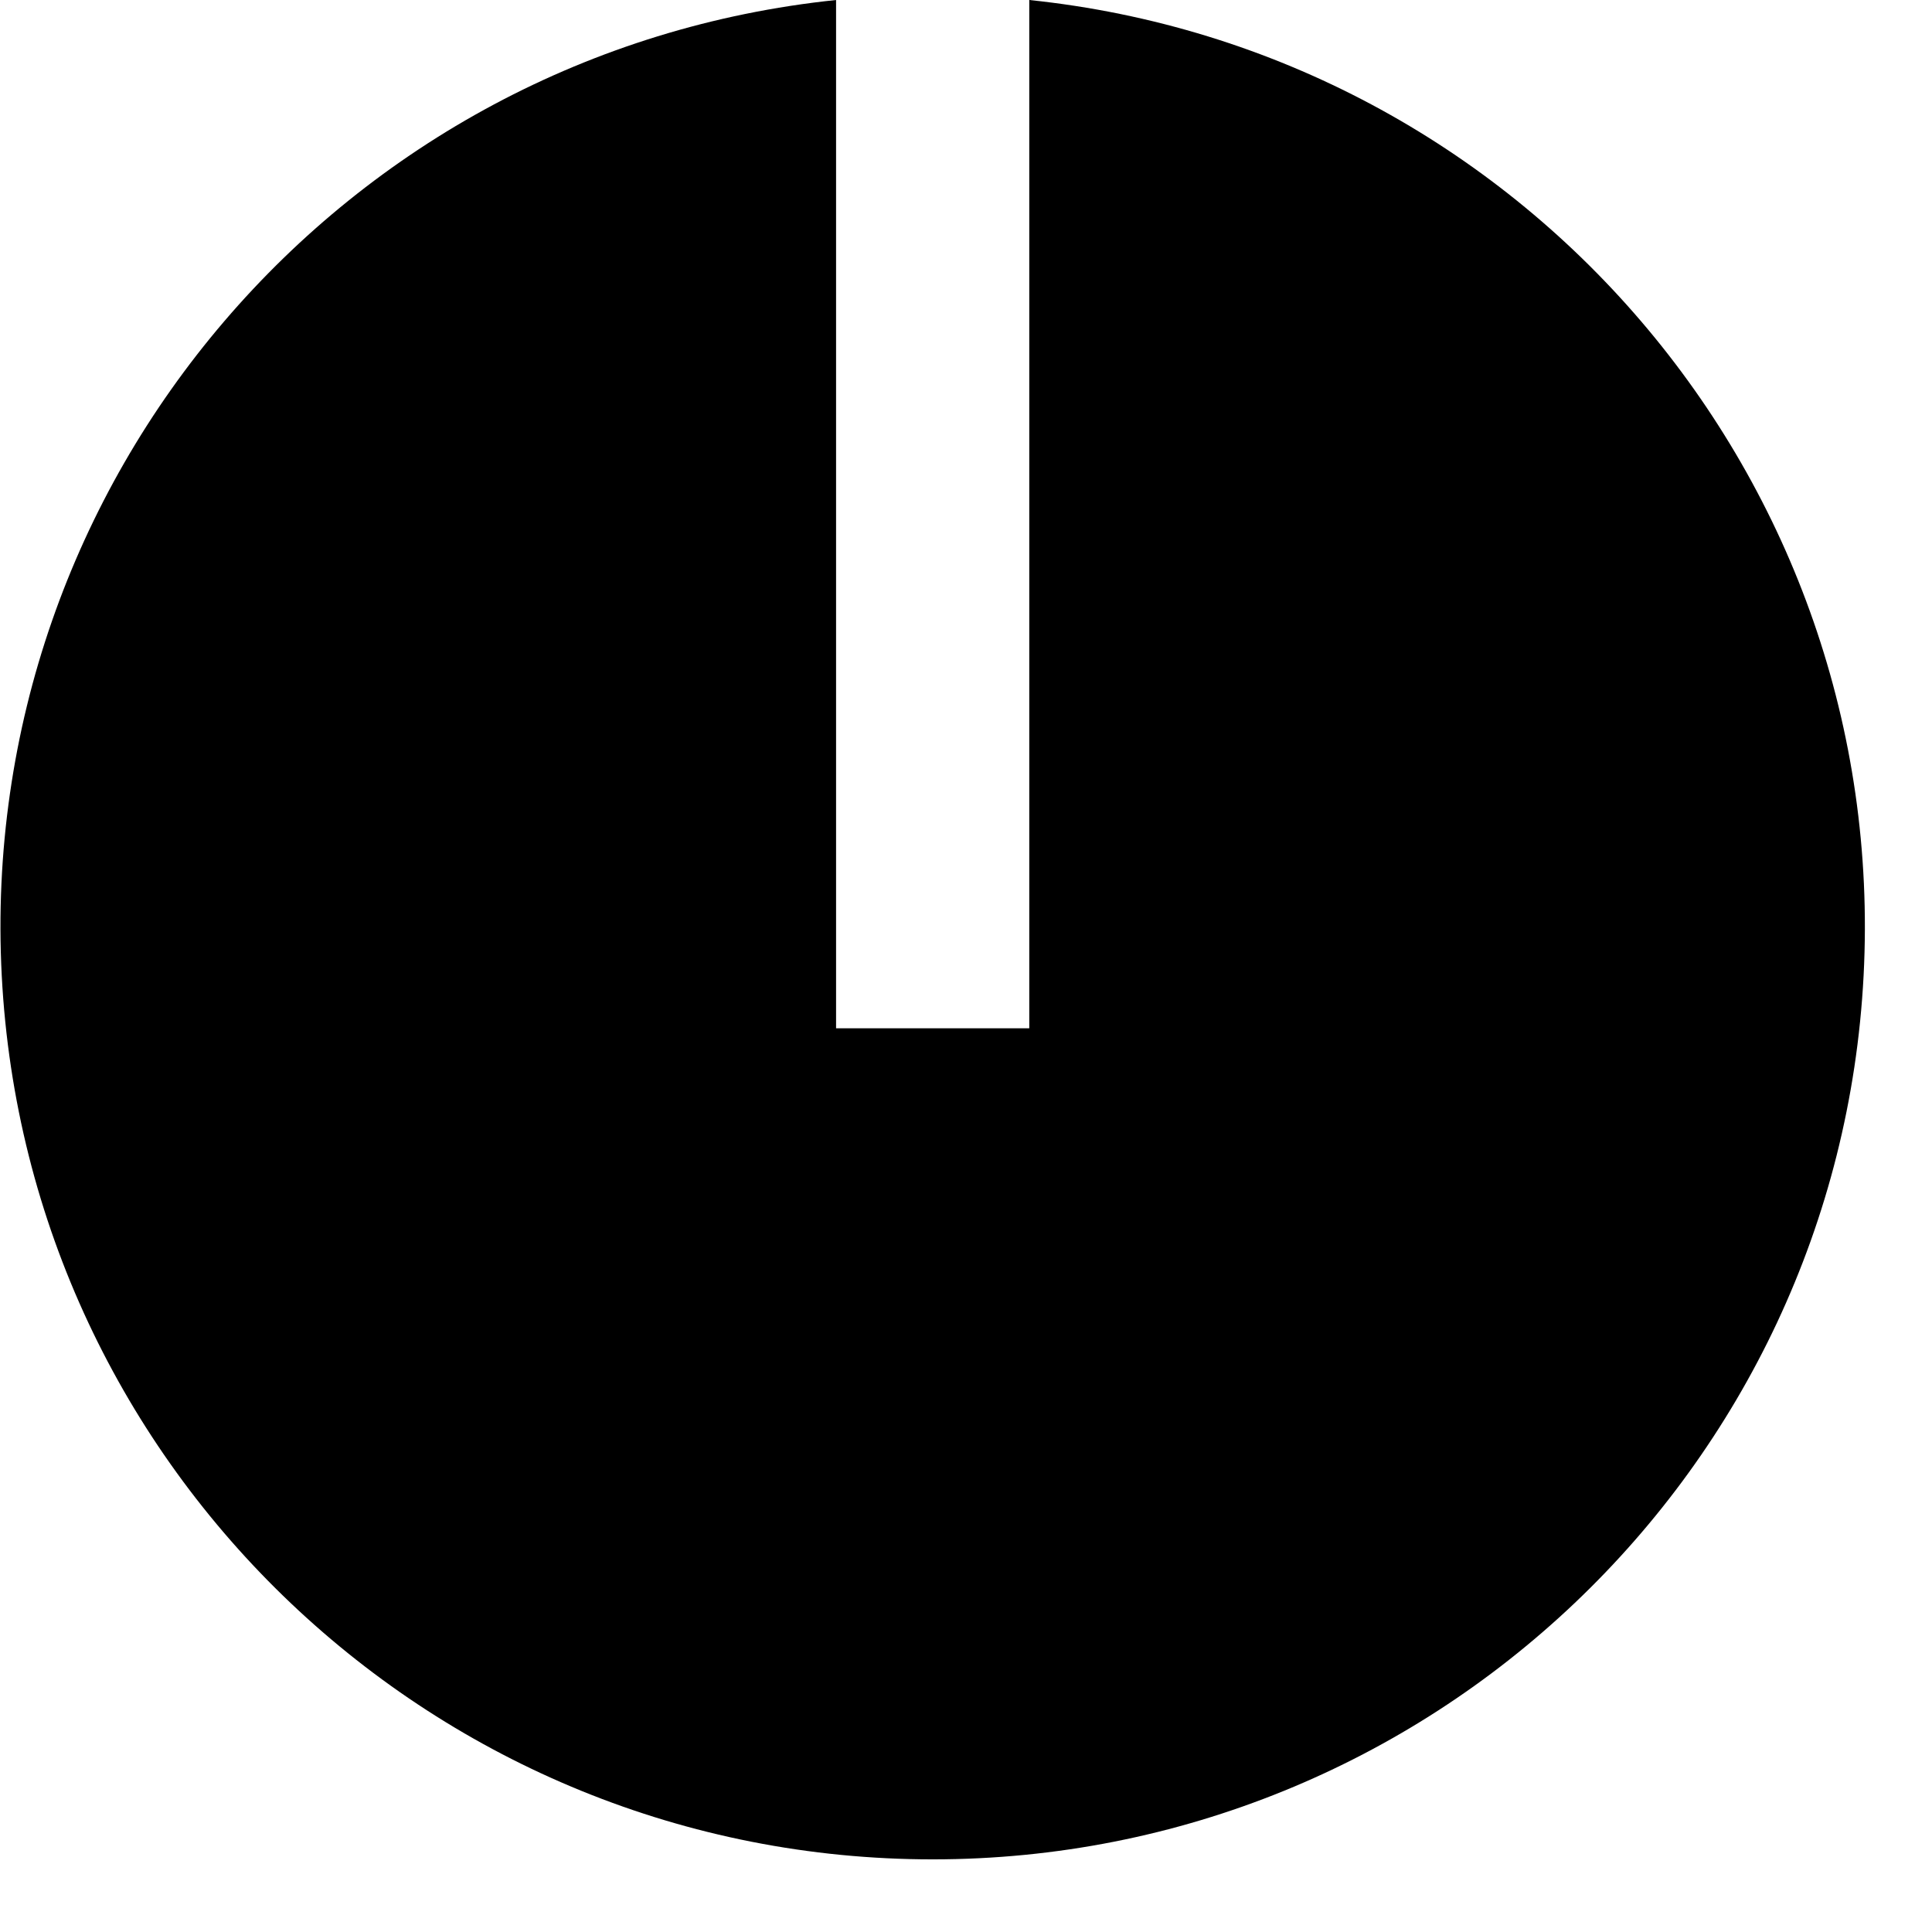
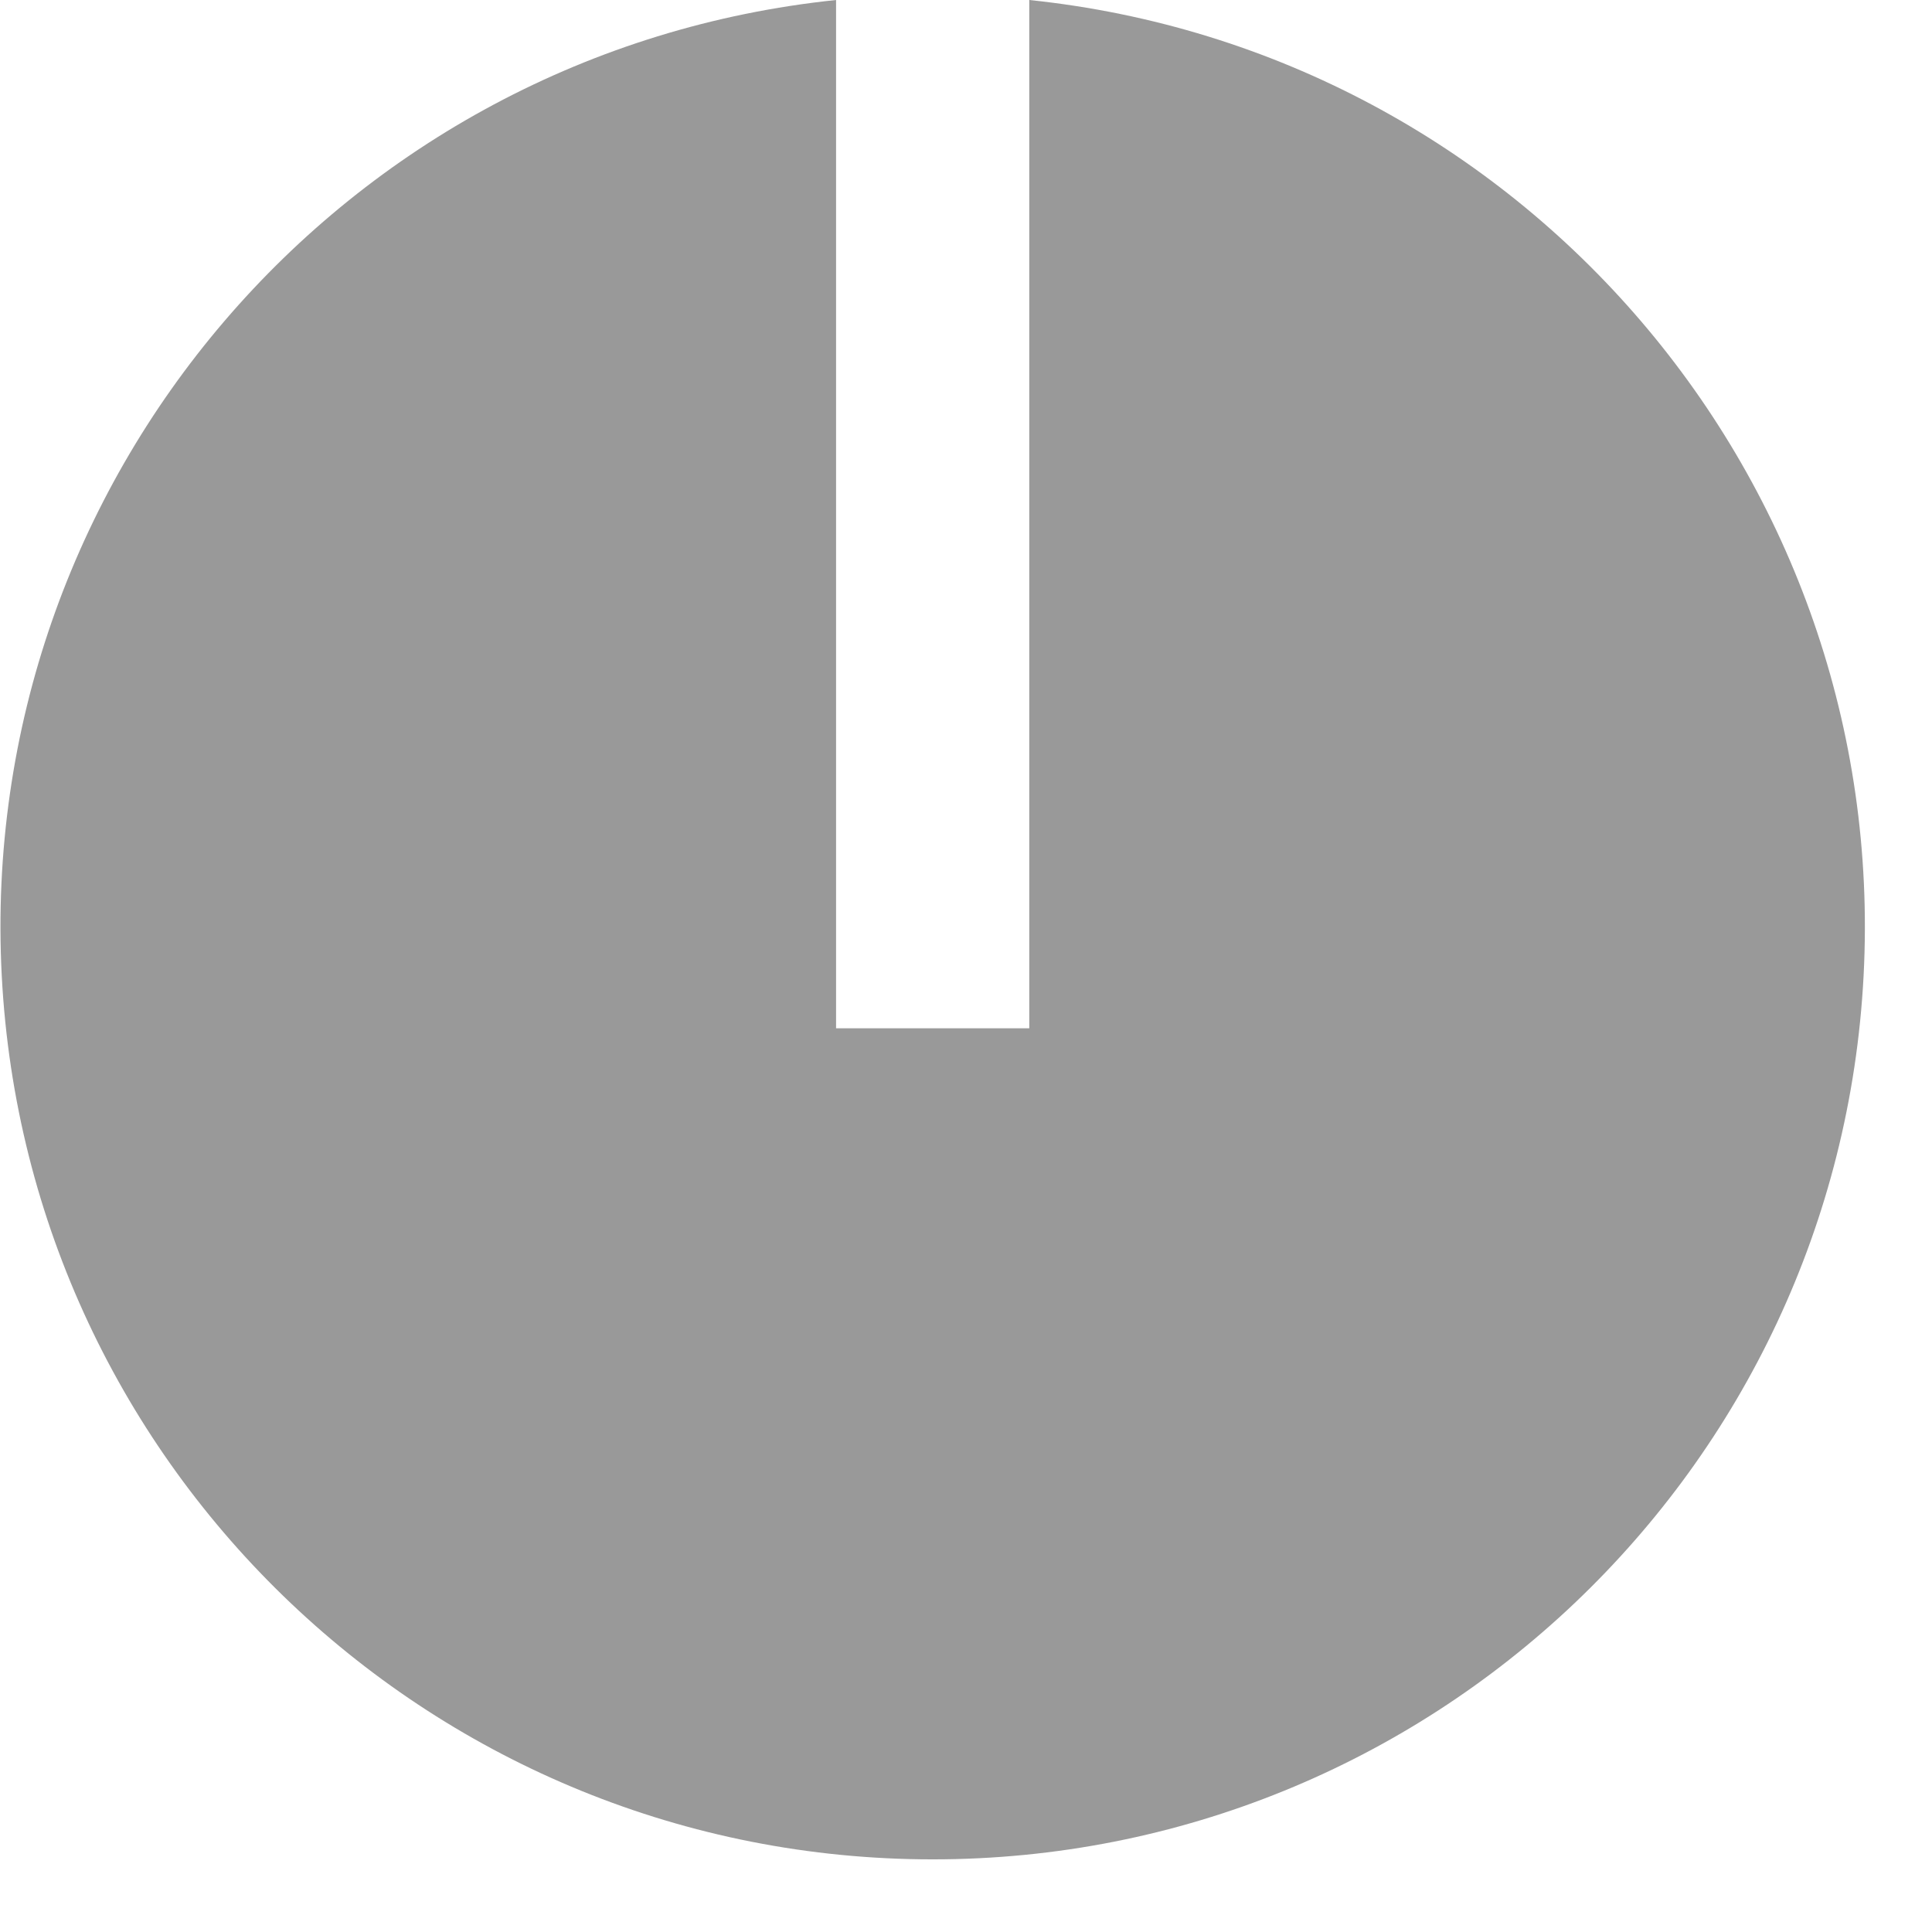
- <svg xmlns="http://www.w3.org/2000/svg" id="Layer_1" data-name="Layer 1" width="40" height="40" viewBox="0 0 40 40">
+ <svg xmlns="http://www.w3.org/2000/svg" id="Layer_1" data-name="Layer 1" width="40" height="40" viewBox="0 0 40 40" fill="#999">
  <path d="M127.82,318.56v21.29h-4V318.56a19.3,19.3,0,1,0,4,0Z" transform="translate(-106.51 -318.56)" />
</svg>
